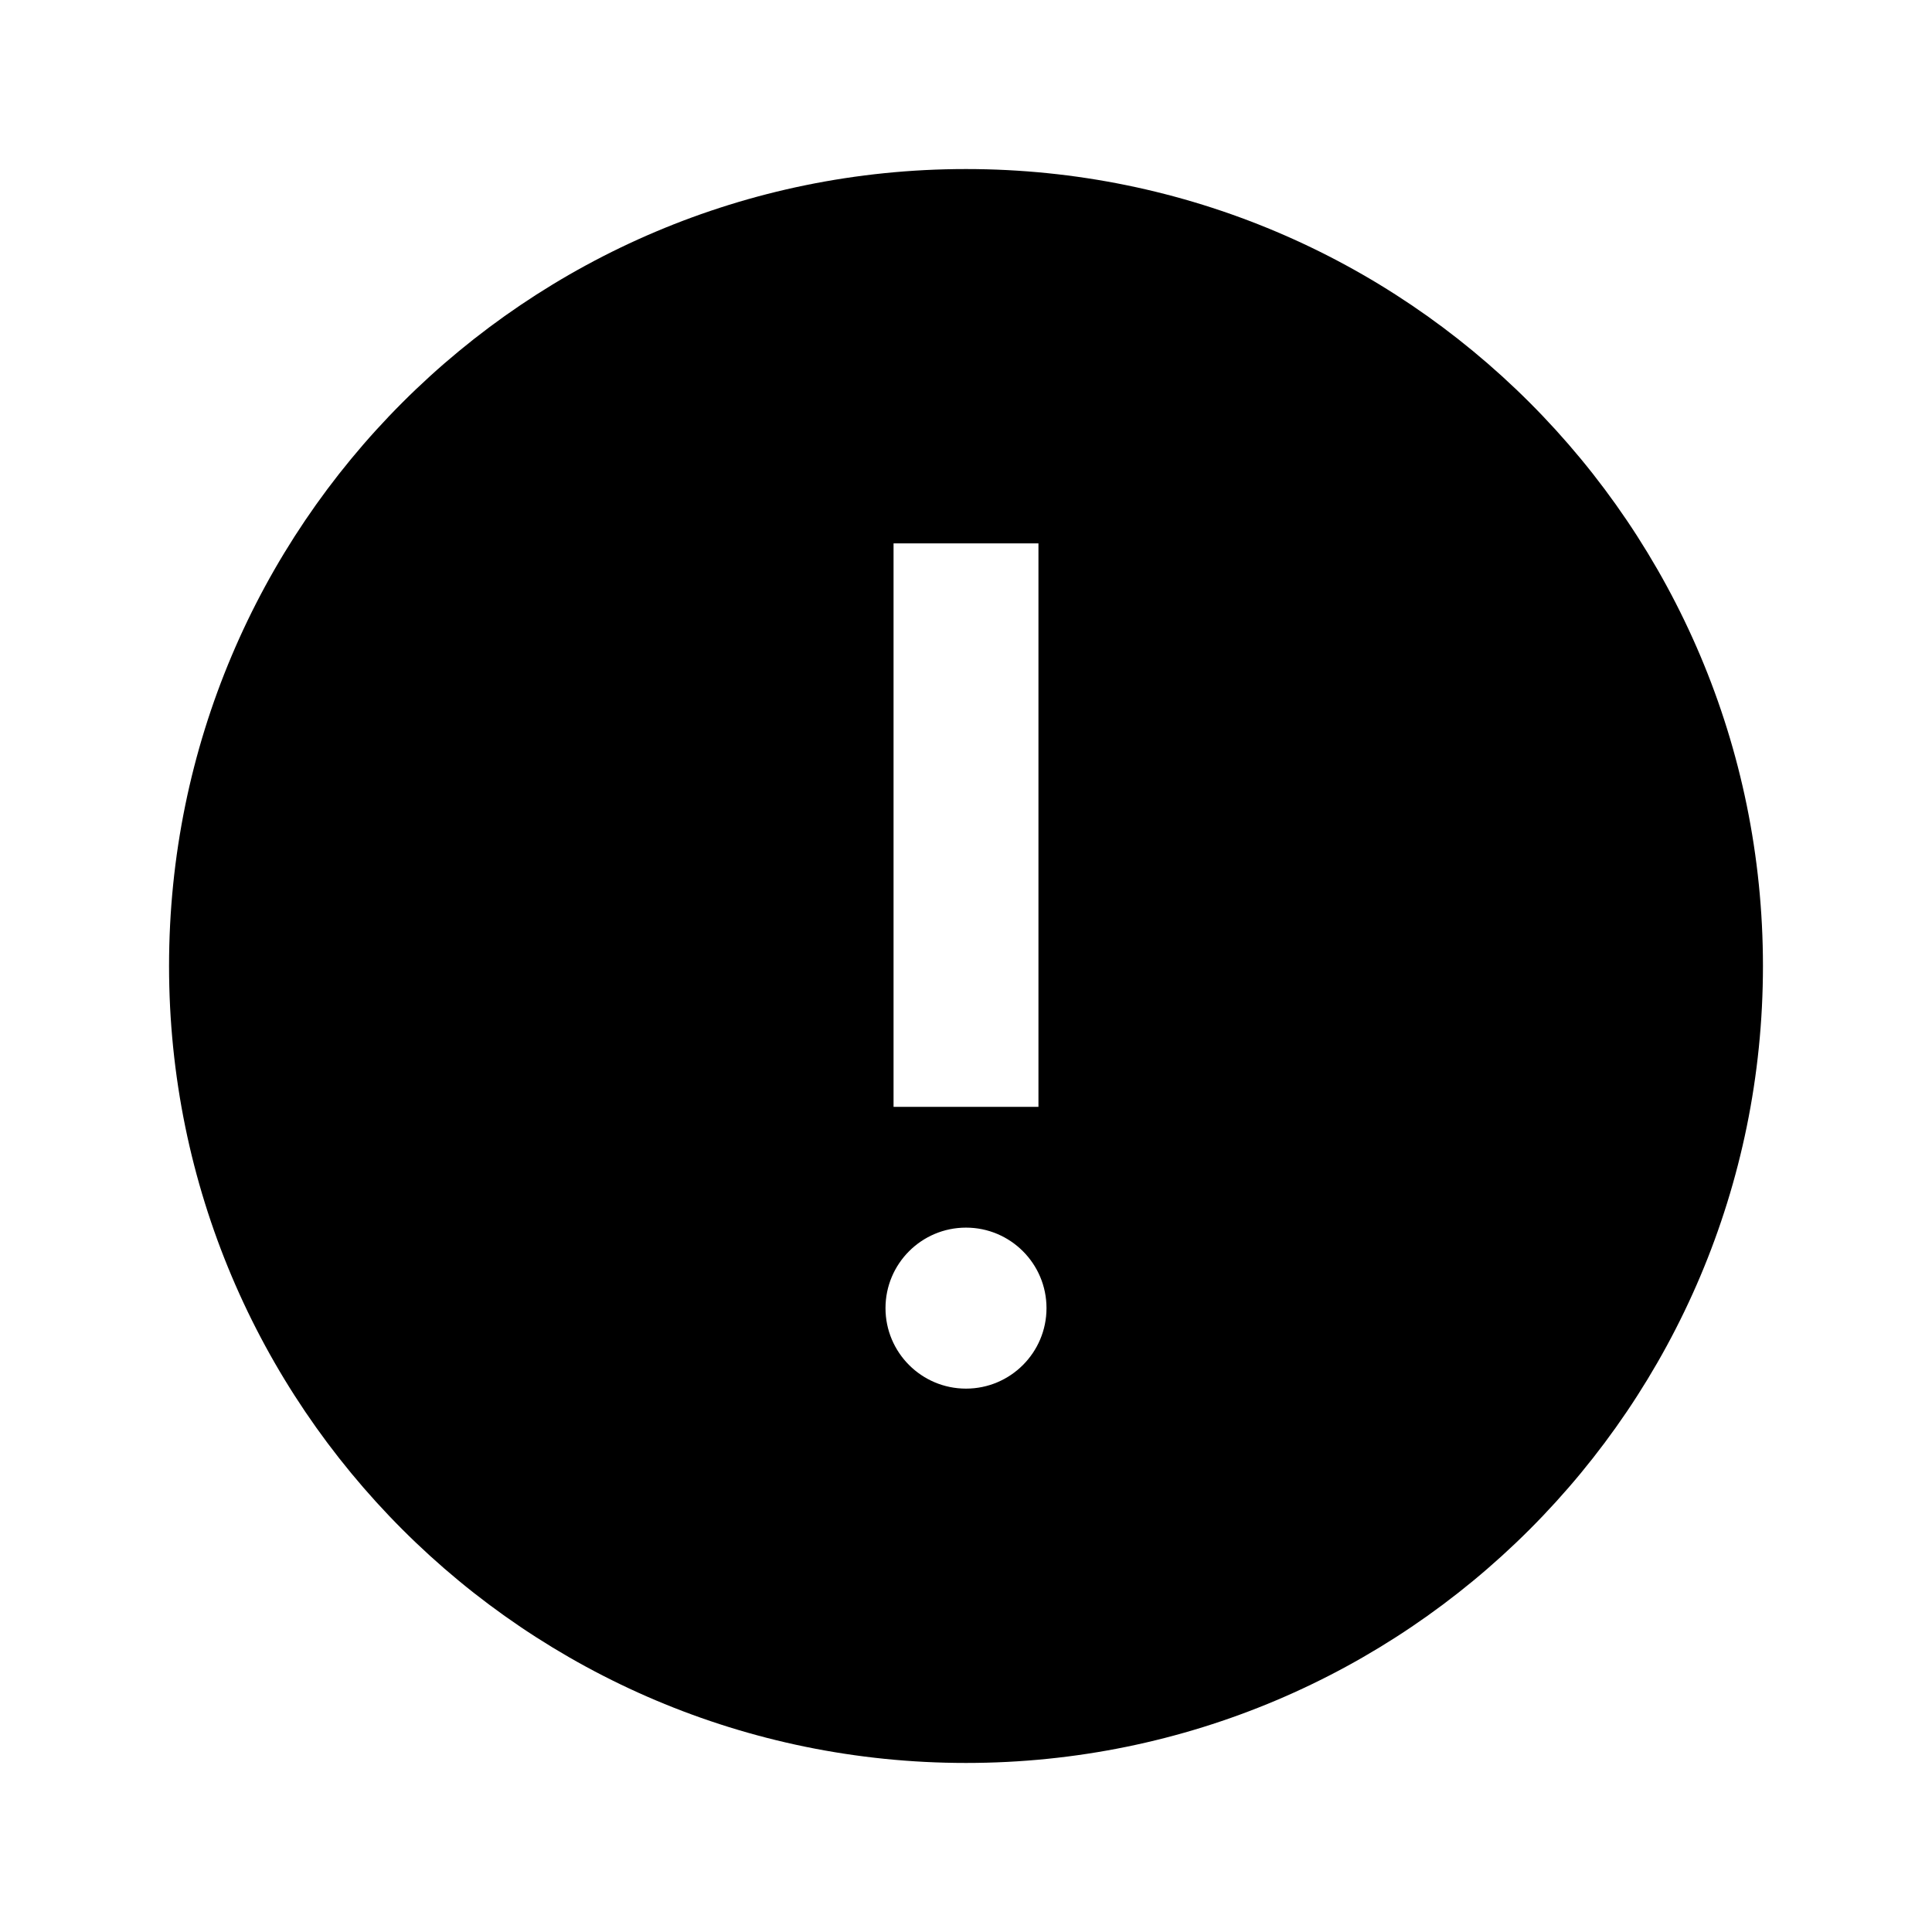
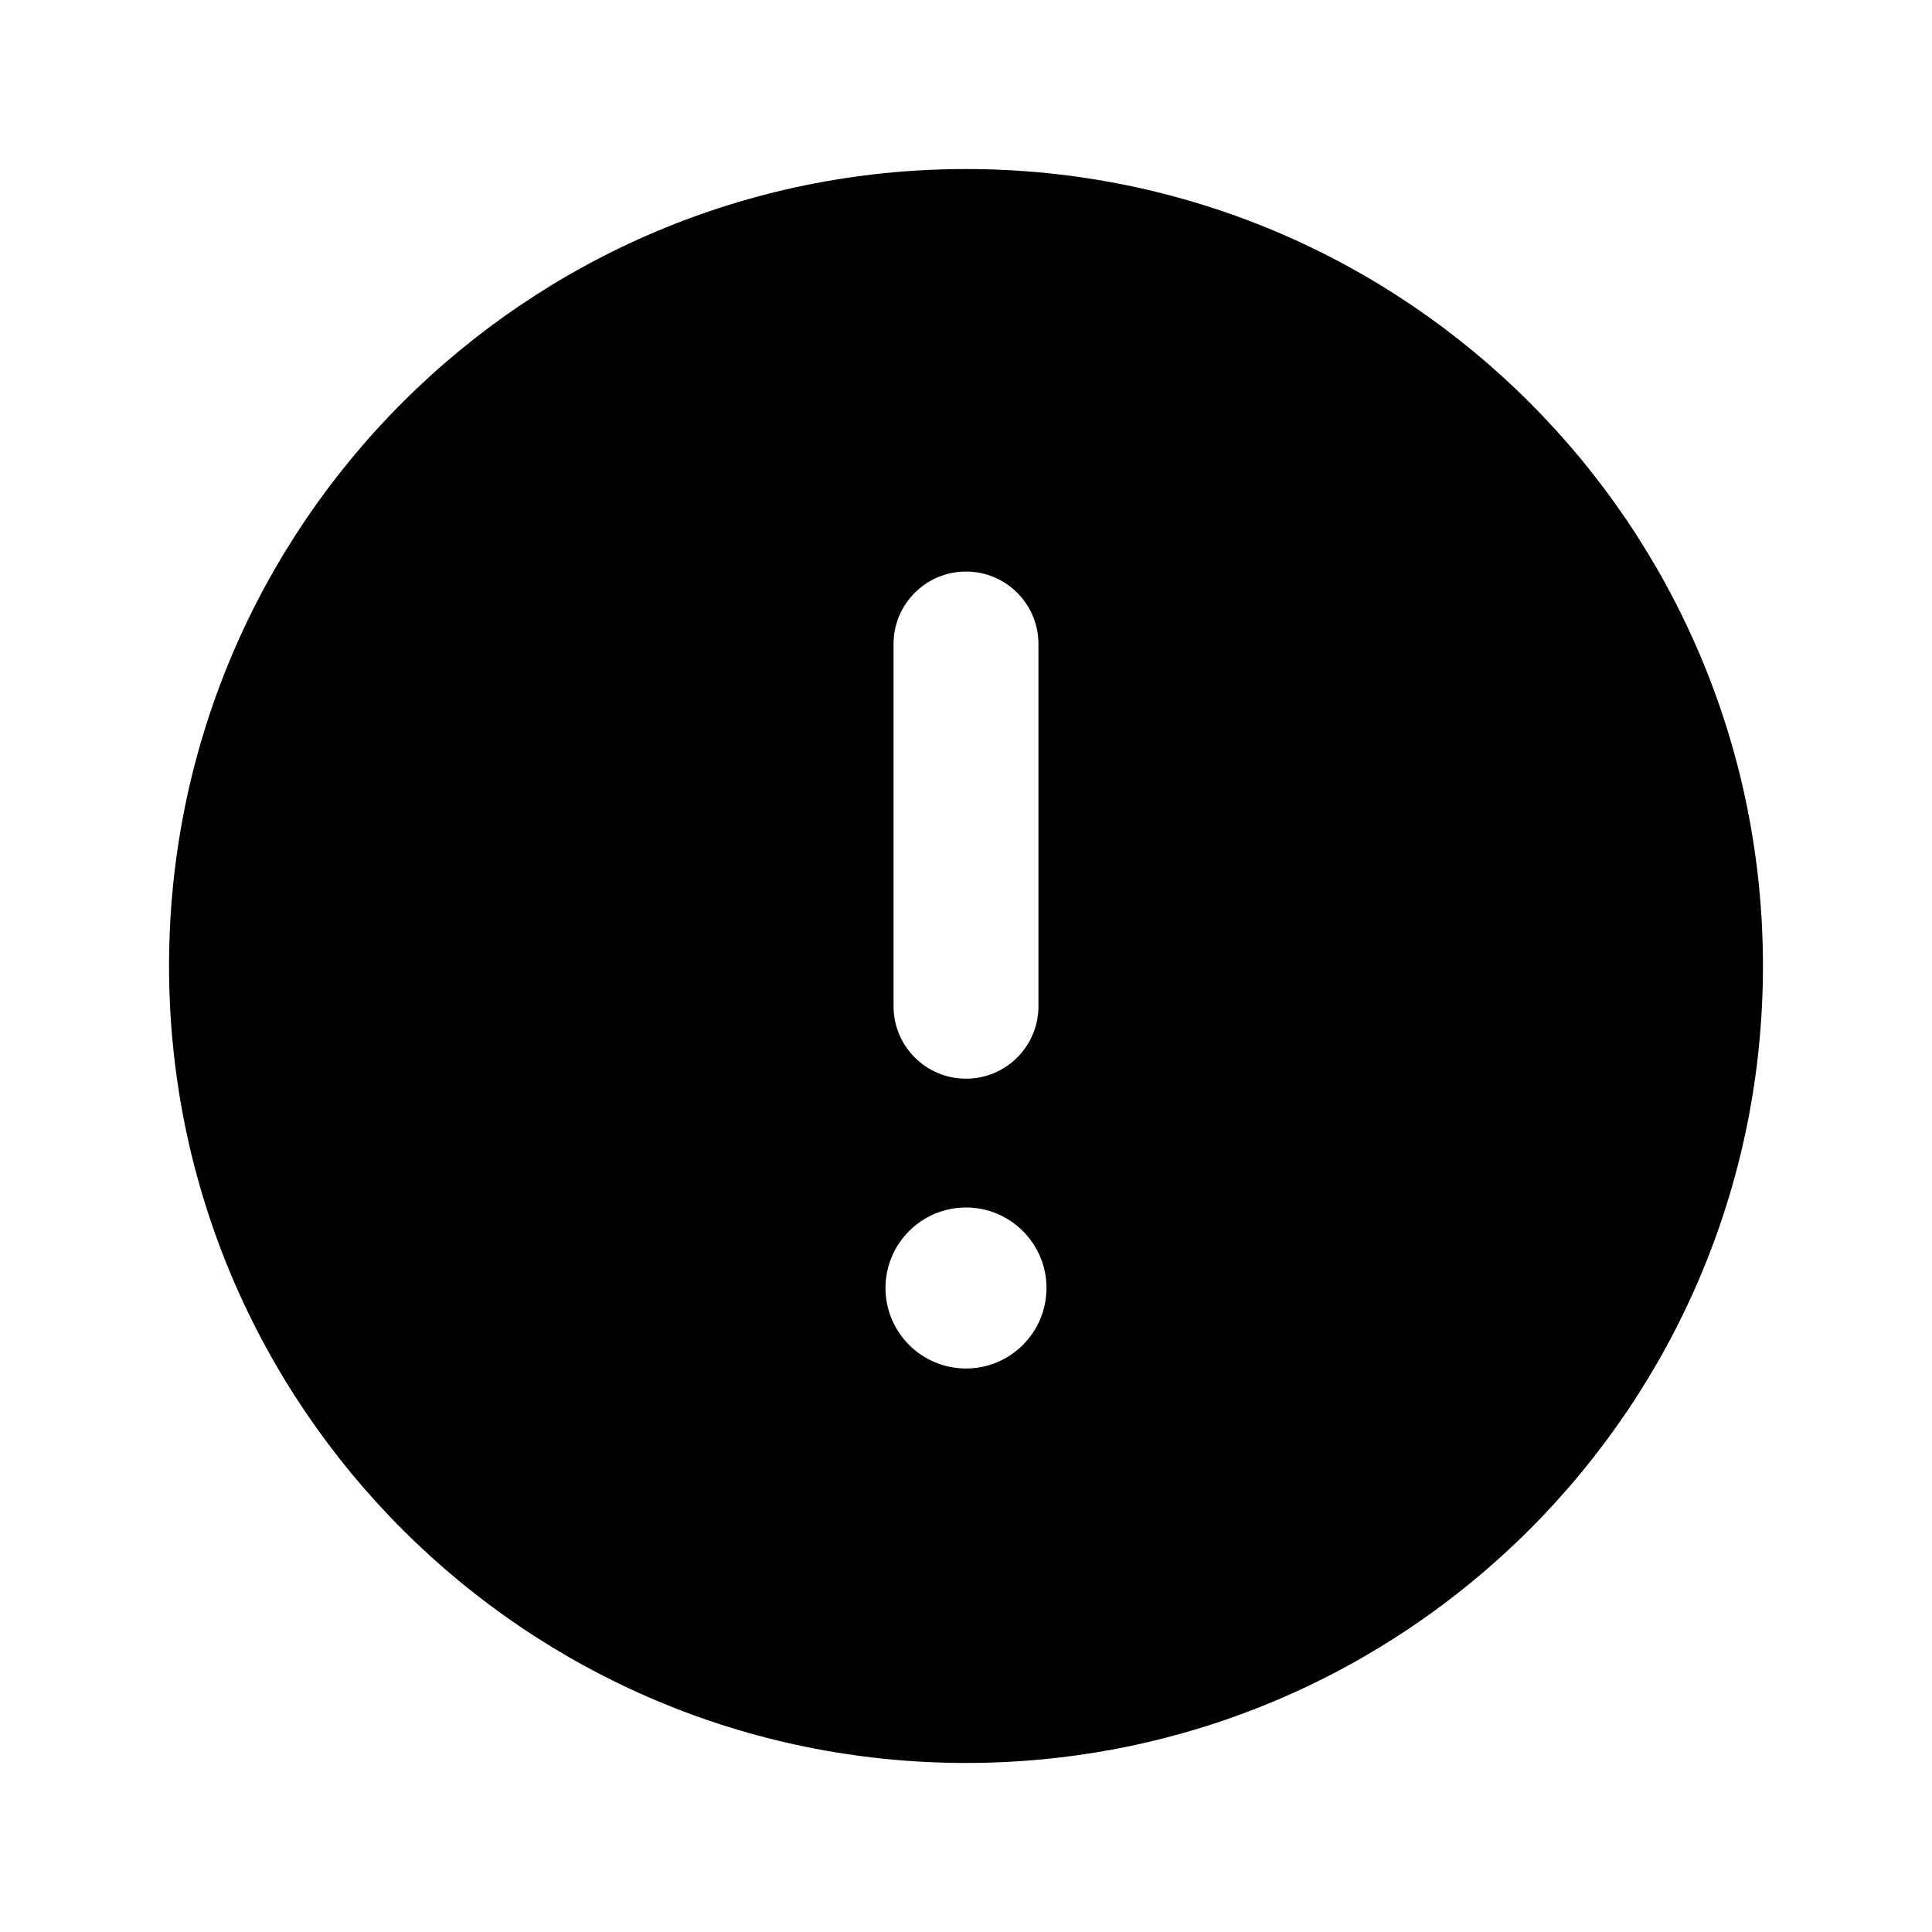
<svg xmlns="http://www.w3.org/2000/svg" viewBox="0 0 24 24">
-   <path fill-rule="evenodd" clip-rule="evenodd" d="M2.1 12C2.1 6.532 6.532 2.1 12 2.1C17.468 2.1 21.9 6.532 21.9 12C21.9 17.468 17.468 21.9 12 21.9C6.532 21.9 2.1 17.468 2.1 12ZM13 16.25C13 16.802 12.552 17.25 12 17.25C11.448 17.25 11 16.802 11 16.25C11 15.698 11.448 15.25 12 15.25C12.552 15.25 13 15.698 13 16.25ZM11.1 6.75V13.75H12.9V6.75H11.1Z" />
+   <path fill-rule="evenodd" clip-rule="evenodd" d="M2.1 12C2.1 6.532 6.532 2.1 12 2.1C17.468 2.1 21.9 6.532 21.9 12C21.9 17.468 17.468 21.9 12 21.9C6.532 21.9 2.1 17.468 2.1 12ZM12 7.1C12.497 7.1 12.9 7.503 12.9 8V12.5C12.9 12.997 12.497 13.4 12 13.4C11.503 13.4 11.1 12.997 11.1 12.5V8C11.1 7.503 11.503 7.1 12 7.1ZM13 16C13 16.552 12.552 17 12 17C11.448 17 11 16.552 11 16C11 15.448 11.448 15 12 15C12.552 15 13 15.448 13 16Z" />
</svg>
